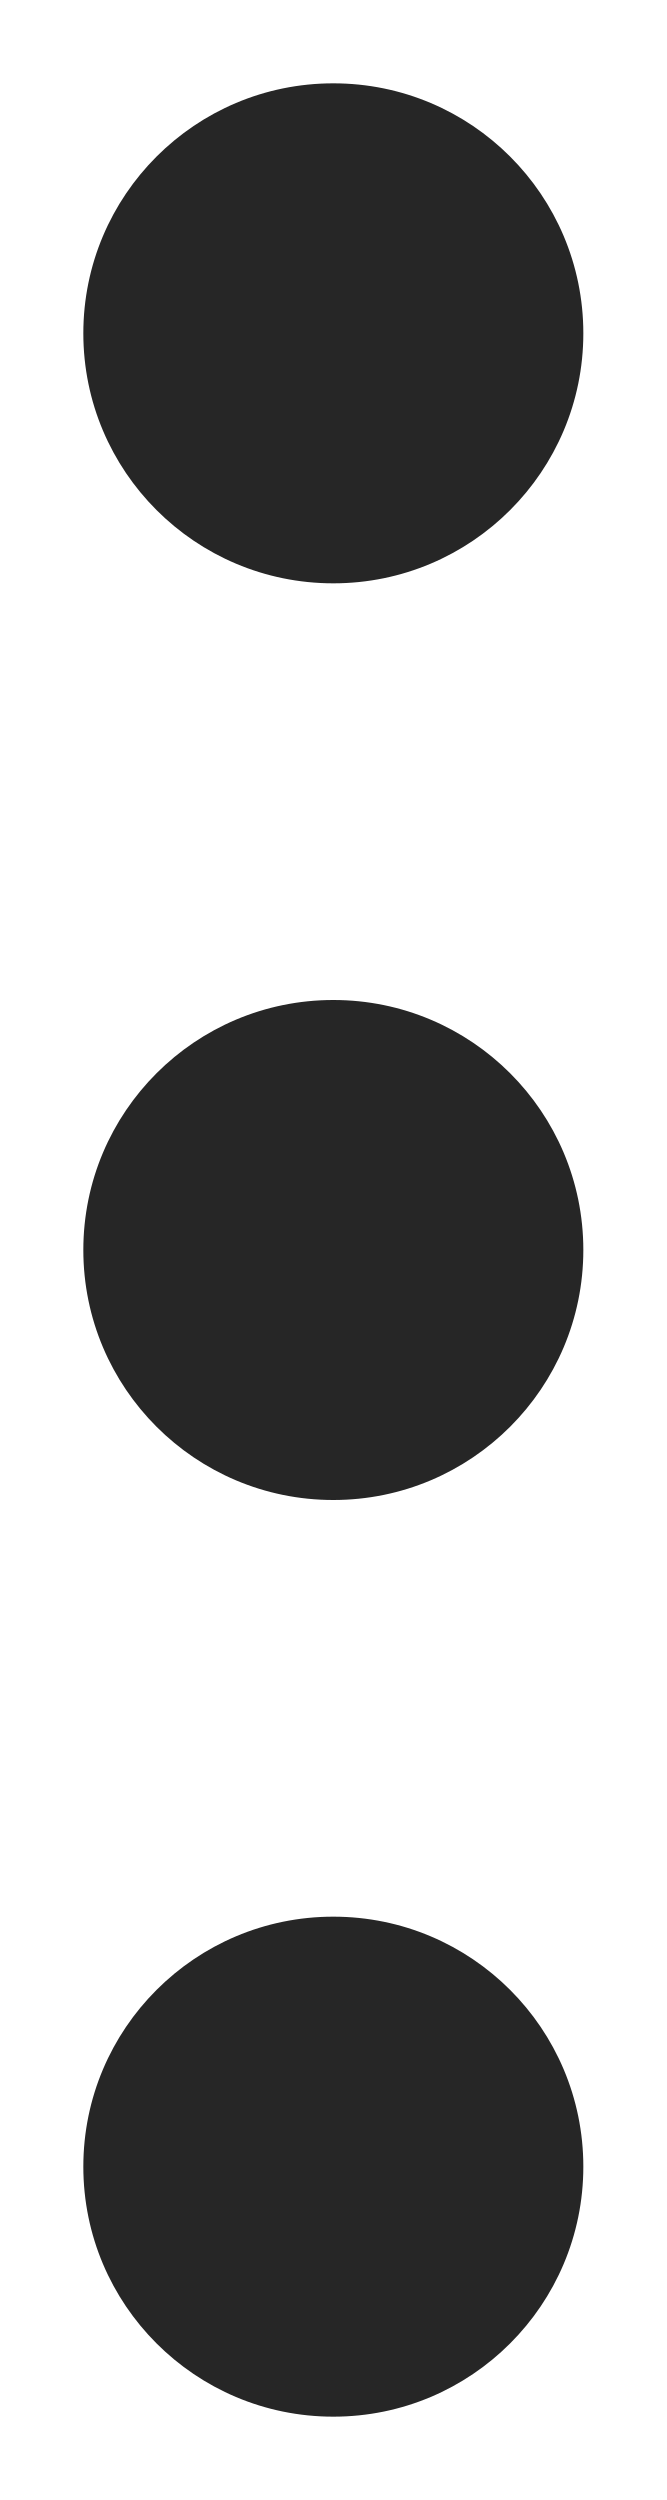
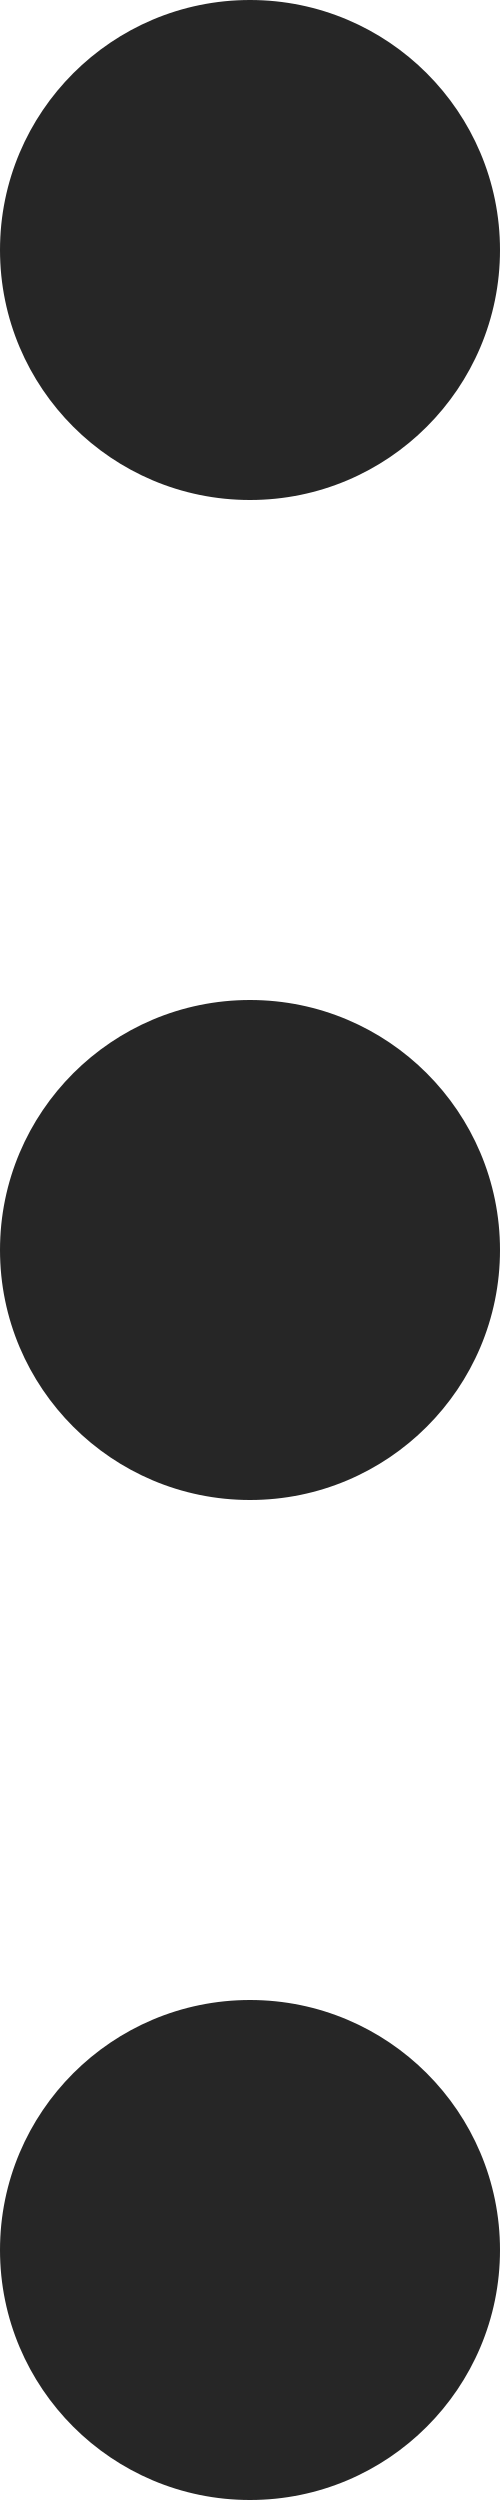
- <svg xmlns="http://www.w3.org/2000/svg" width="4" height="15" viewBox="0 0 4 15" fill="none">
-   <circle cx="2" cy="13" r="1.5" transform="rotate(-90 2 13)" fill="#262626" />
-   <circle cx="2" cy="7.5" r="1.5" transform="rotate(-90 2 7.5)" fill="#262626" />
-   <circle cx="2" cy="2" r="1.5" transform="rotate(-90 2 2)" fill="#262626" />
+ <svg xmlns="http://www.w3.org/2000/svg" width="3" height="15" viewBox="0 0 3 15" fill="none">
+   <path d="M3 7.5C3 6.672 2.328 6 1.5 6C0.672 6 0 6.672 0 7.5C0 8.328 0.672 9 1.5 9C2.328 9 3 8.328 3 7.5Z" fill="#262626" />
+   <path d="M3 13.5C3 12.672 2.328 12 1.5 12C0.672 12 0 12.672 0 13.5C0 14.328 0.672 15 1.5 15C2.328 15 3 14.328 3 13.5Z" fill="#262626" />
+   <path d="M3 1.5C3 0.672 2.328 0 1.5 0C0.672 0 0 0.672 0 1.5C0 2.328 0.672 3 1.5 3C2.328 3 3 2.328 3 1.5Z" fill="#262626" />
</svg>
